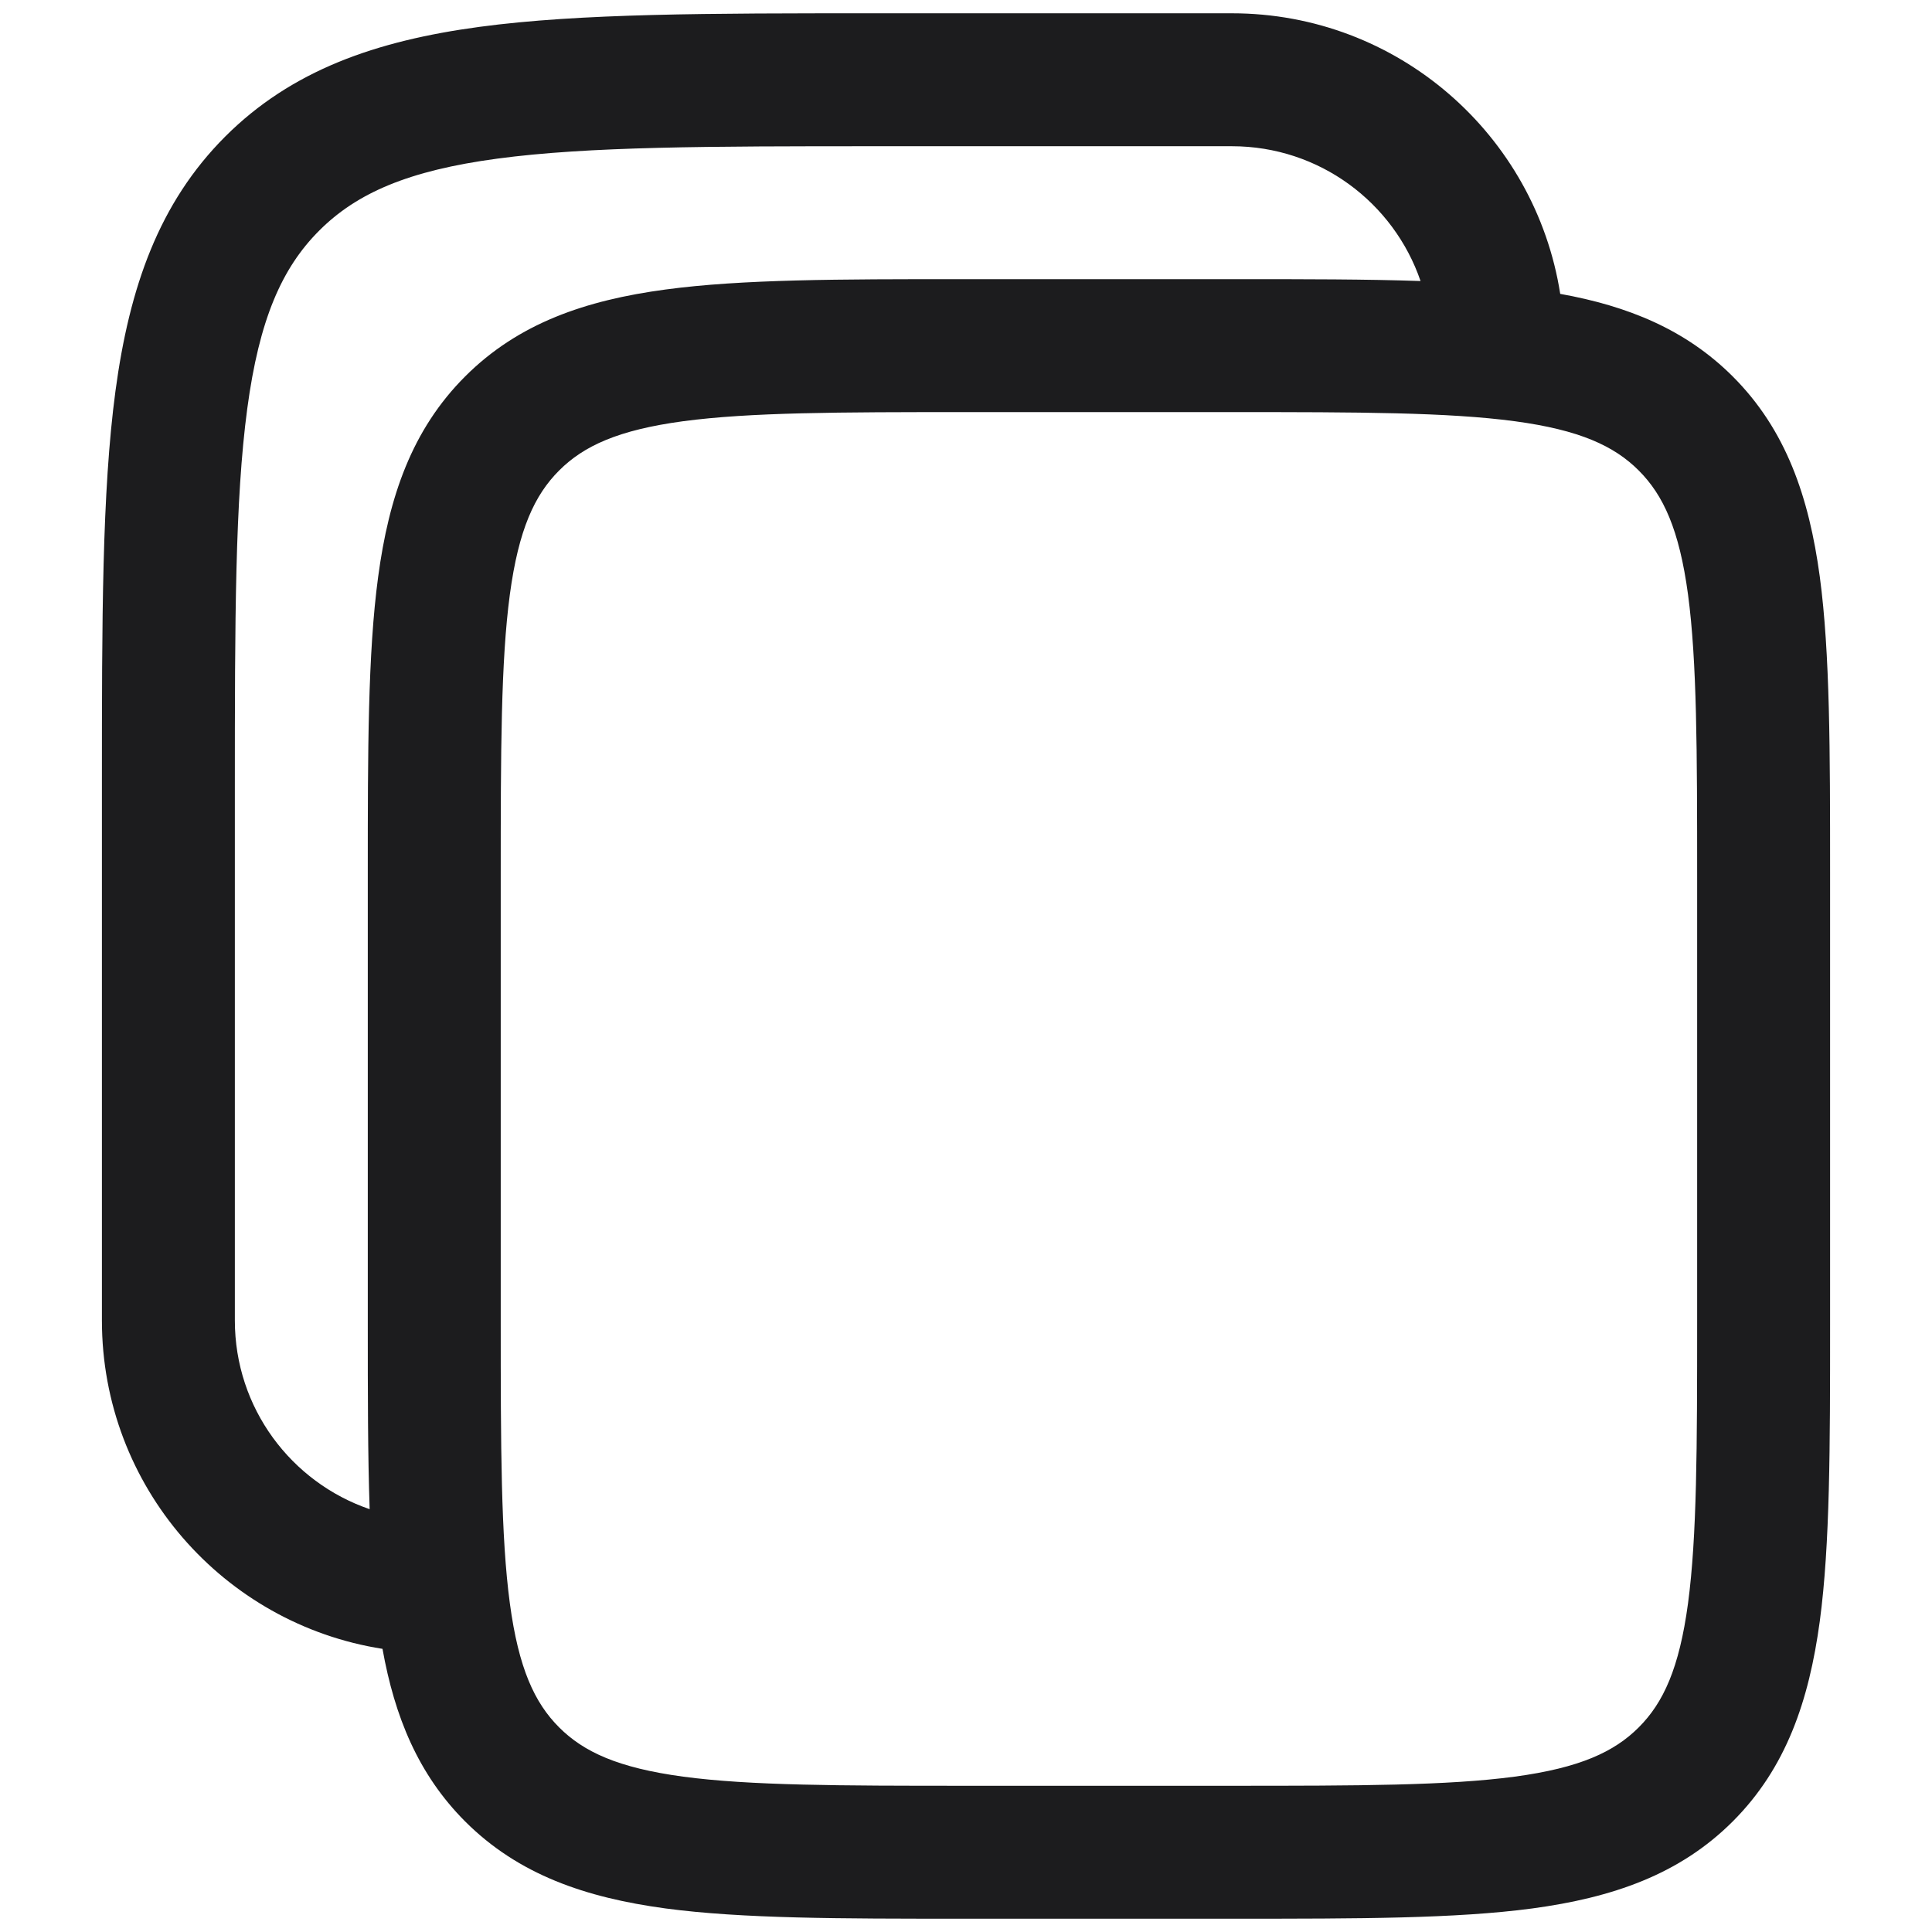
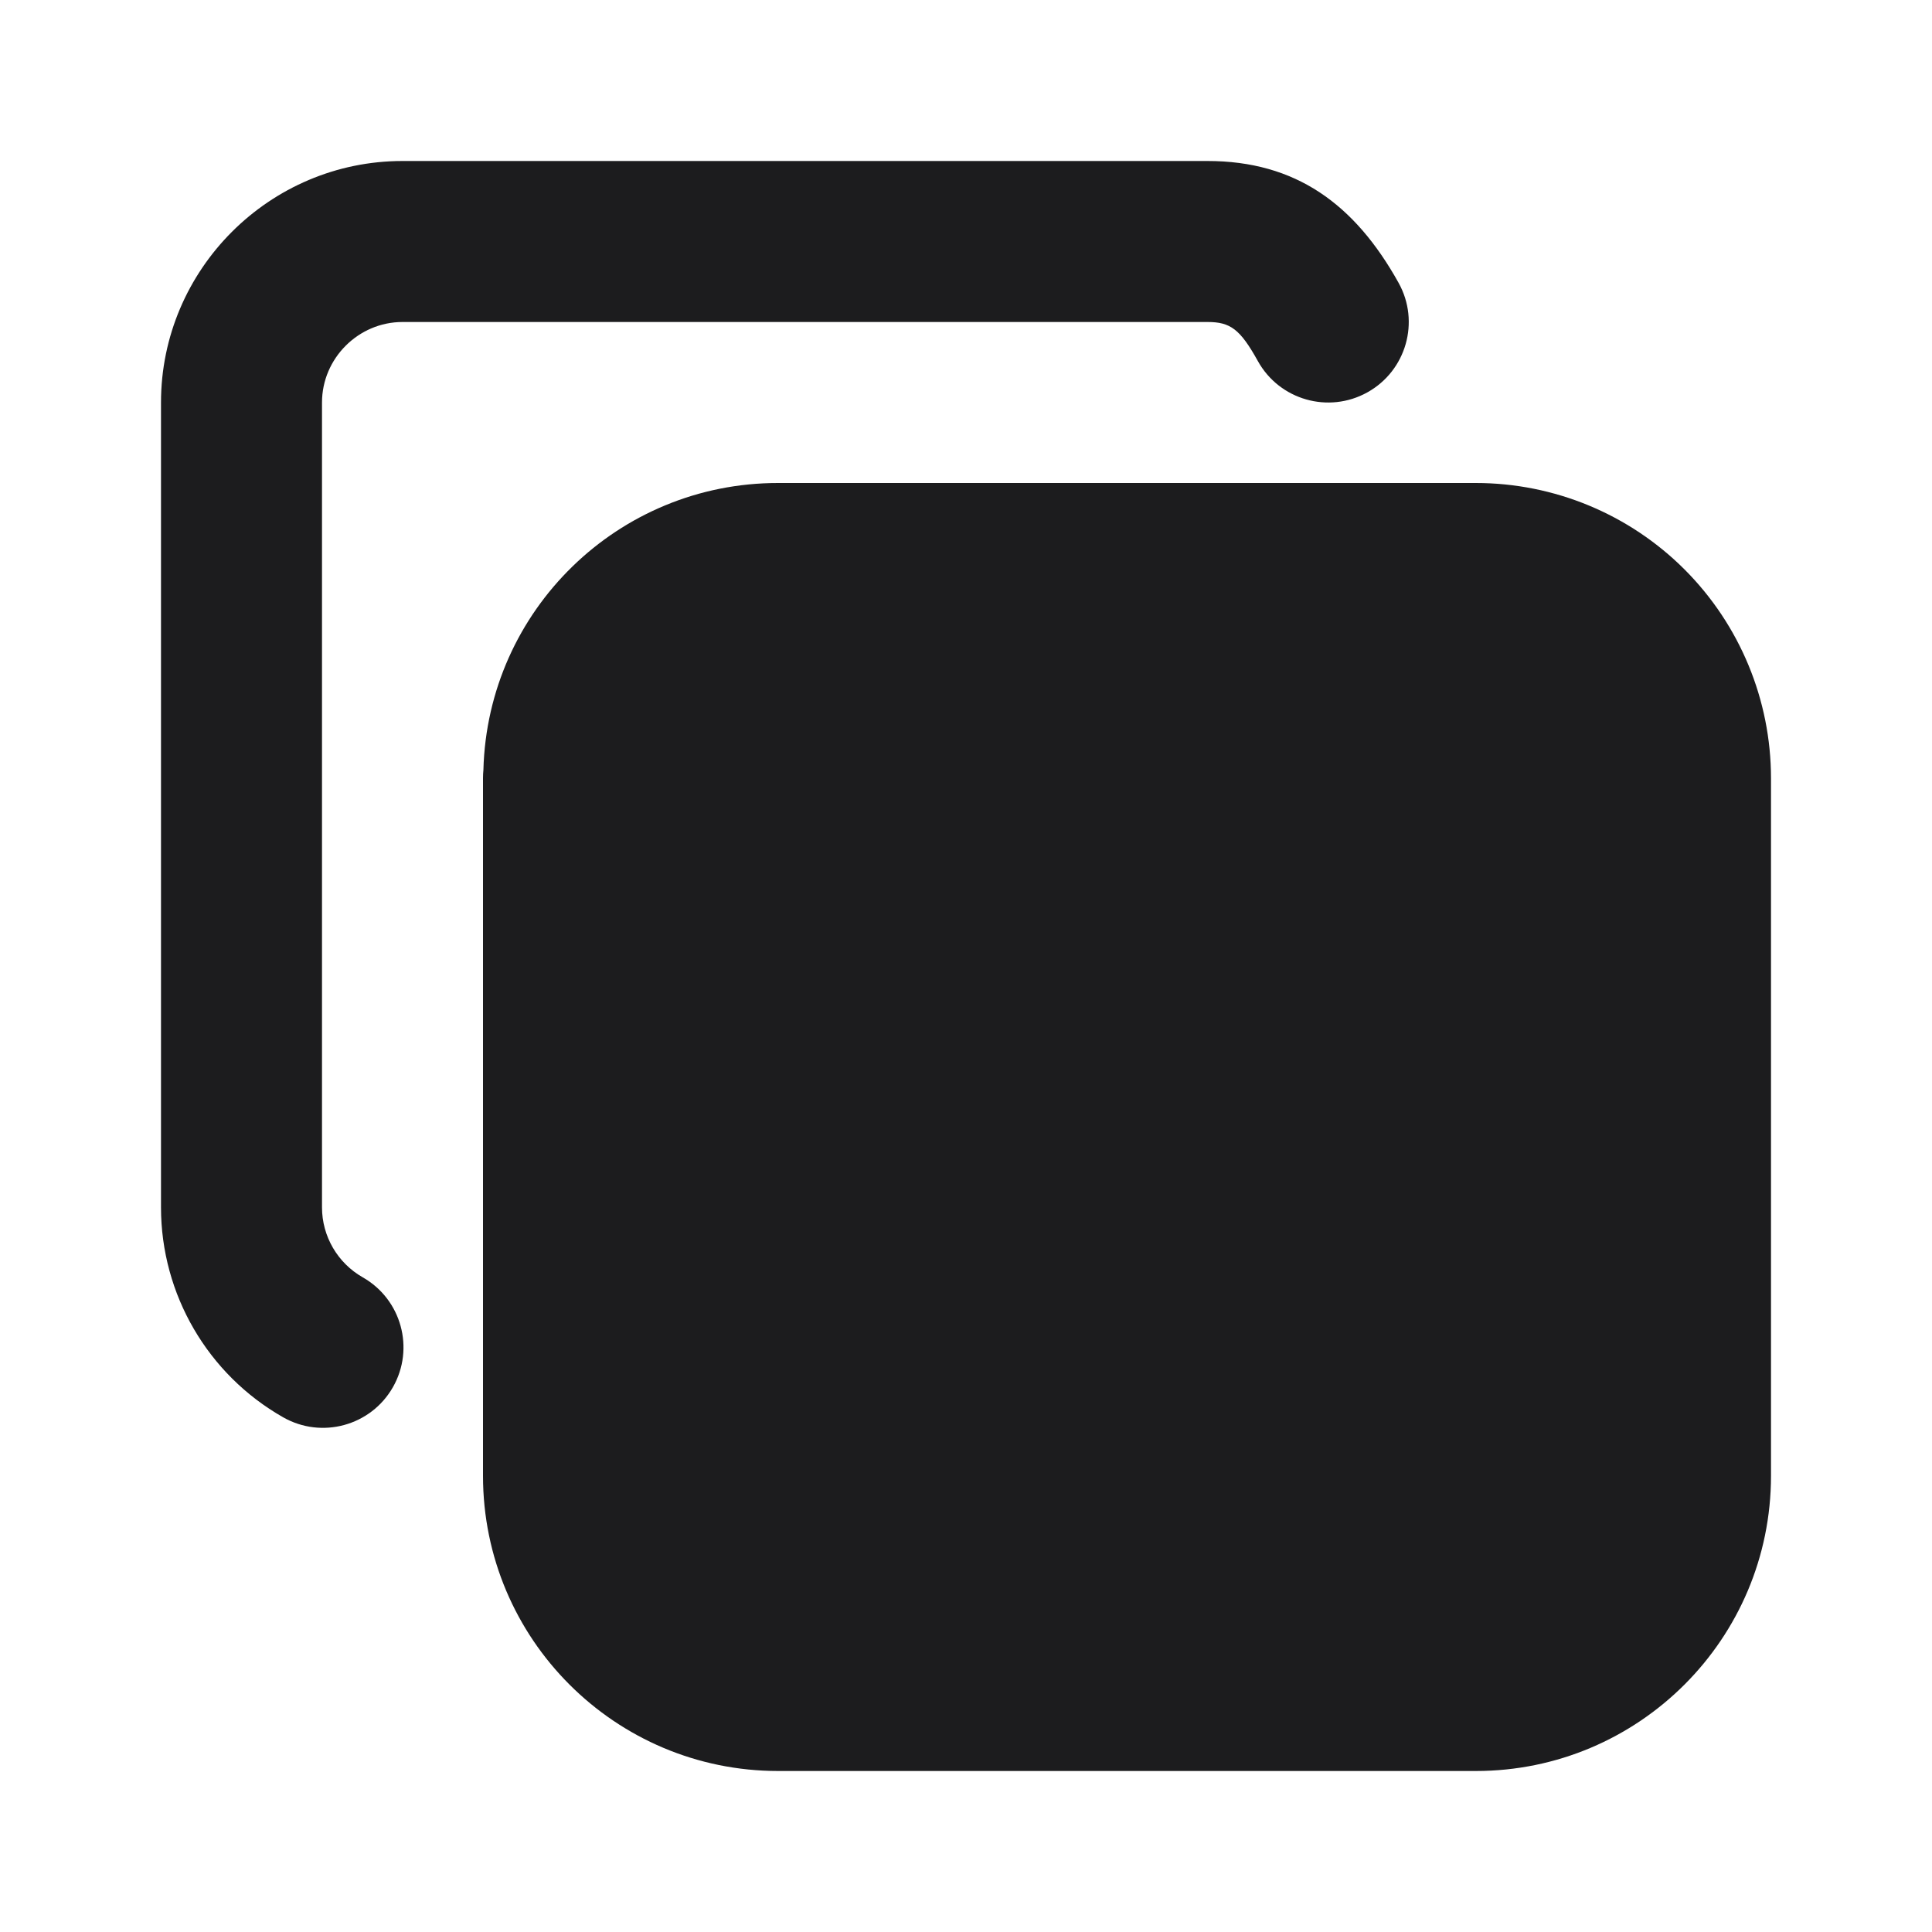
- <svg xmlns="http://www.w3.org/2000/svg" width="24" height="24" viewBox="1.1 1.1 21.8 21.8" fill="none">
-   <path fill-rule="evenodd" clip-rule="evenodd" d="M15 1.25H10.944C9.106 1.25 7.65 1.25 6.511 1.403C5.339 1.561 4.39 1.893 3.641 2.641C2.893 3.39 2.561 4.339 2.403 5.511C2.25 6.65 2.25 8.106 2.25 9.944V16C2.25 17.872 3.622 19.424 5.416 19.705C5.553 20.469 5.818 21.121 6.348 21.652C6.95 22.254 7.708 22.512 8.608 22.634C9.475 22.75 10.578 22.75 11.945 22.75H15.055C16.422 22.75 17.525 22.75 18.392 22.634C19.292 22.512 20.05 22.254 20.652 21.652C21.254 21.05 21.512 20.292 21.634 19.392C21.75 18.525 21.75 17.422 21.75 16.055V10.945C21.75 9.578 21.75 8.475 21.634 7.608C21.512 6.708 21.254 5.95 20.652 5.348C20.121 4.818 19.469 4.553 18.705 4.416C18.424 2.622 16.872 1.25 15 1.25ZM17.129 4.271C16.826 3.386 15.988 2.75 15 2.75H11C9.093 2.75 7.739 2.752 6.711 2.89C5.705 3.025 5.125 3.279 4.702 3.702C4.279 4.125 4.025 4.705 3.89 5.711C3.752 6.739 3.75 8.093 3.75 10V16C3.75 16.988 4.386 17.826 5.271 18.129C5.25 17.519 5.25 16.83 5.25 16.055V10.945C5.25 9.578 5.25 8.475 5.367 7.608C5.488 6.708 5.746 5.95 6.348 5.348C6.95 4.746 7.708 4.488 8.608 4.367C9.475 4.25 10.578 4.25 11.945 4.25H15.055C15.83 4.25 16.519 4.25 17.129 4.271ZM7.409 6.409C7.686 6.132 8.074 5.952 8.808 5.853C9.563 5.752 10.565 5.75 12 5.75H15C16.435 5.75 17.436 5.752 18.192 5.853C18.926 5.952 19.314 6.132 19.591 6.409C19.868 6.686 20.048 7.074 20.147 7.808C20.248 8.563 20.25 9.565 20.25 11V16C20.25 17.435 20.248 18.436 20.147 19.192C20.048 19.926 19.868 20.314 19.591 20.591C19.314 20.868 18.926 21.048 18.192 21.147C17.436 21.248 16.435 21.25 15 21.25H12C10.565 21.25 9.563 21.248 8.808 21.147C8.074 21.048 7.686 20.868 7.409 20.591C7.132 20.314 6.952 19.926 6.853 19.192C6.752 18.436 6.75 17.435 6.75 16V11C6.75 9.565 6.752 8.563 6.853 7.808C6.952 7.074 7.132 6.686 7.409 6.409Z" fill="#1c1c1e" />
+ <svg xmlns="http://www.w3.org/2000/svg" width="24" height="24" viewBox="0 0 24 24" fill="#1c1c1e">
+   <path d="M20.926 7.074a3.67 3.67 0 0 1 1.074 2.593v8.666a3.667 3.667 0 0 1 -3.667 3.667h-8.666a3.667 3.667 0 0 1 -3.667 -3.667v-8.666q 0 -.053 .005 -.102a3.66 3.66 0 0 1 3.662 -3.565h8.666c.973 0 1.905 .386 2.593 1.074" />
+   <path d="M17.374 3.514a1 1 0 1 1 -1.748 .972c-.221 -.398 -.342 -.486 -.626 -.486h-10c-.548 0 -1 .452 -1 1v9.998c0 .36 .194 .692 .507 .87a1 1 0 1 1 -.99 1.738a3 3 0 0 1 -1.517 -2.606v-10c0 -1.652 1.348 -3 3 -3h10c1.094 0 1.828 .533 2.374 1.514" />
</svg>
